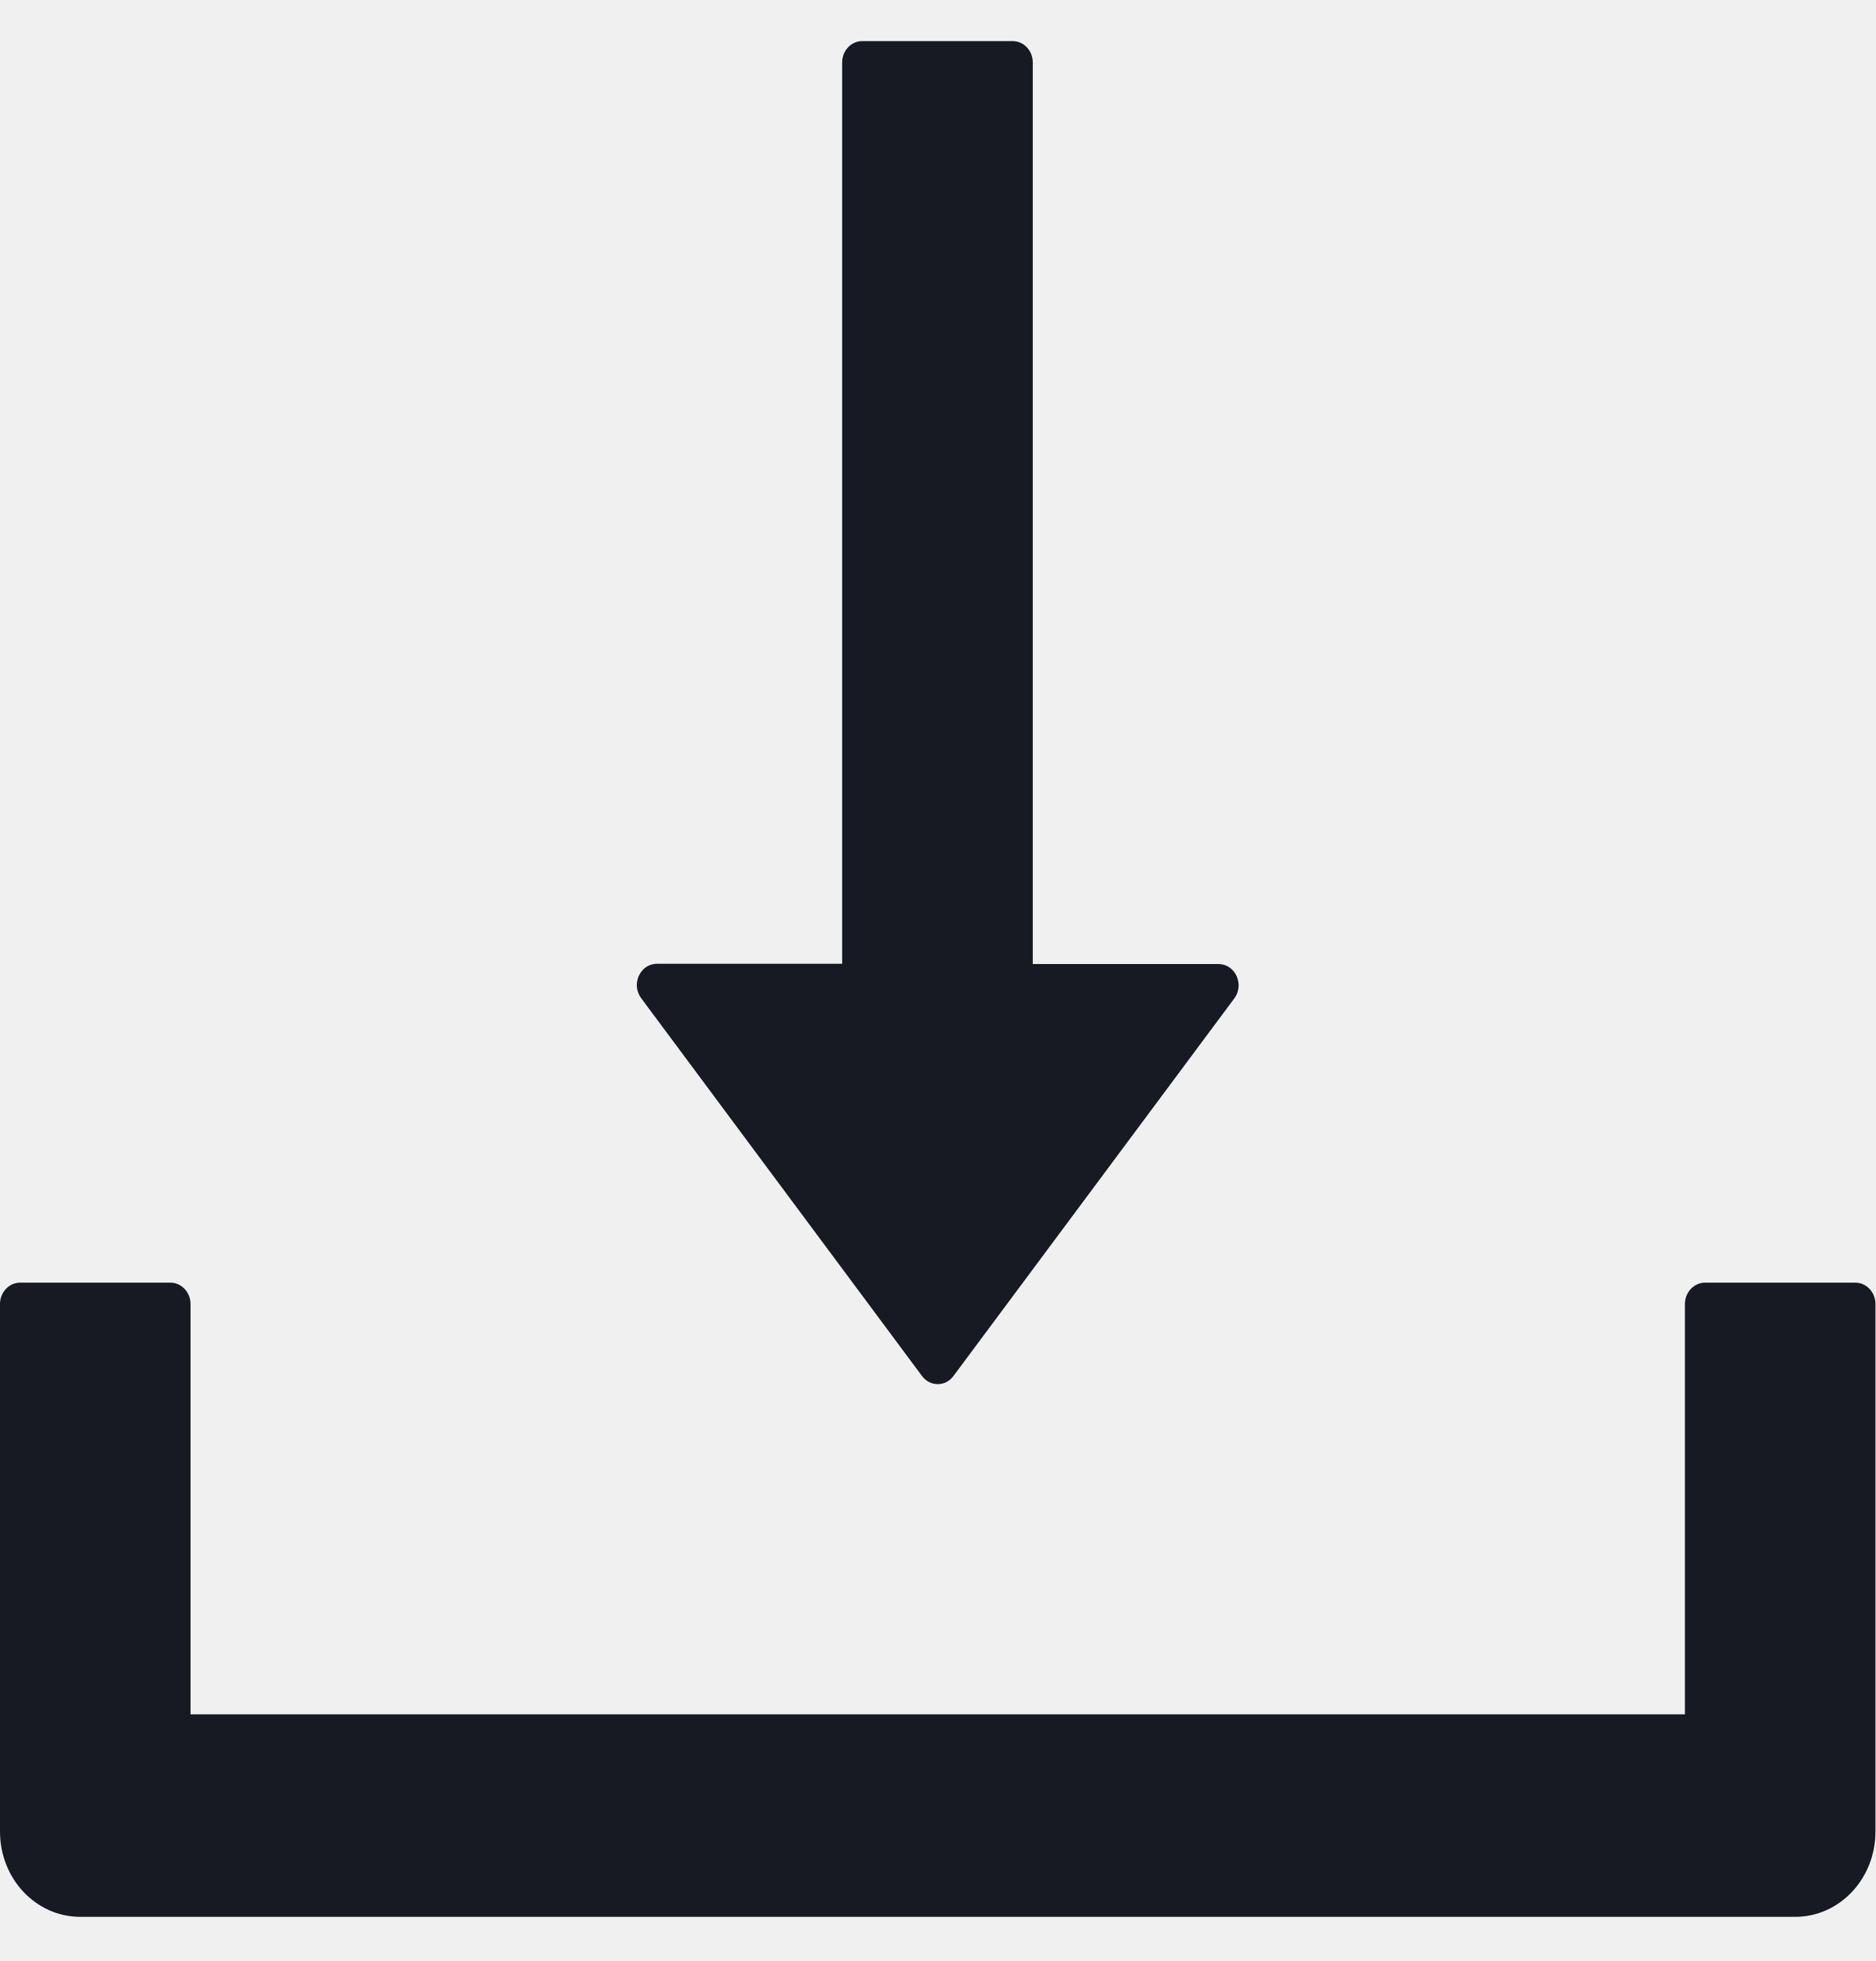
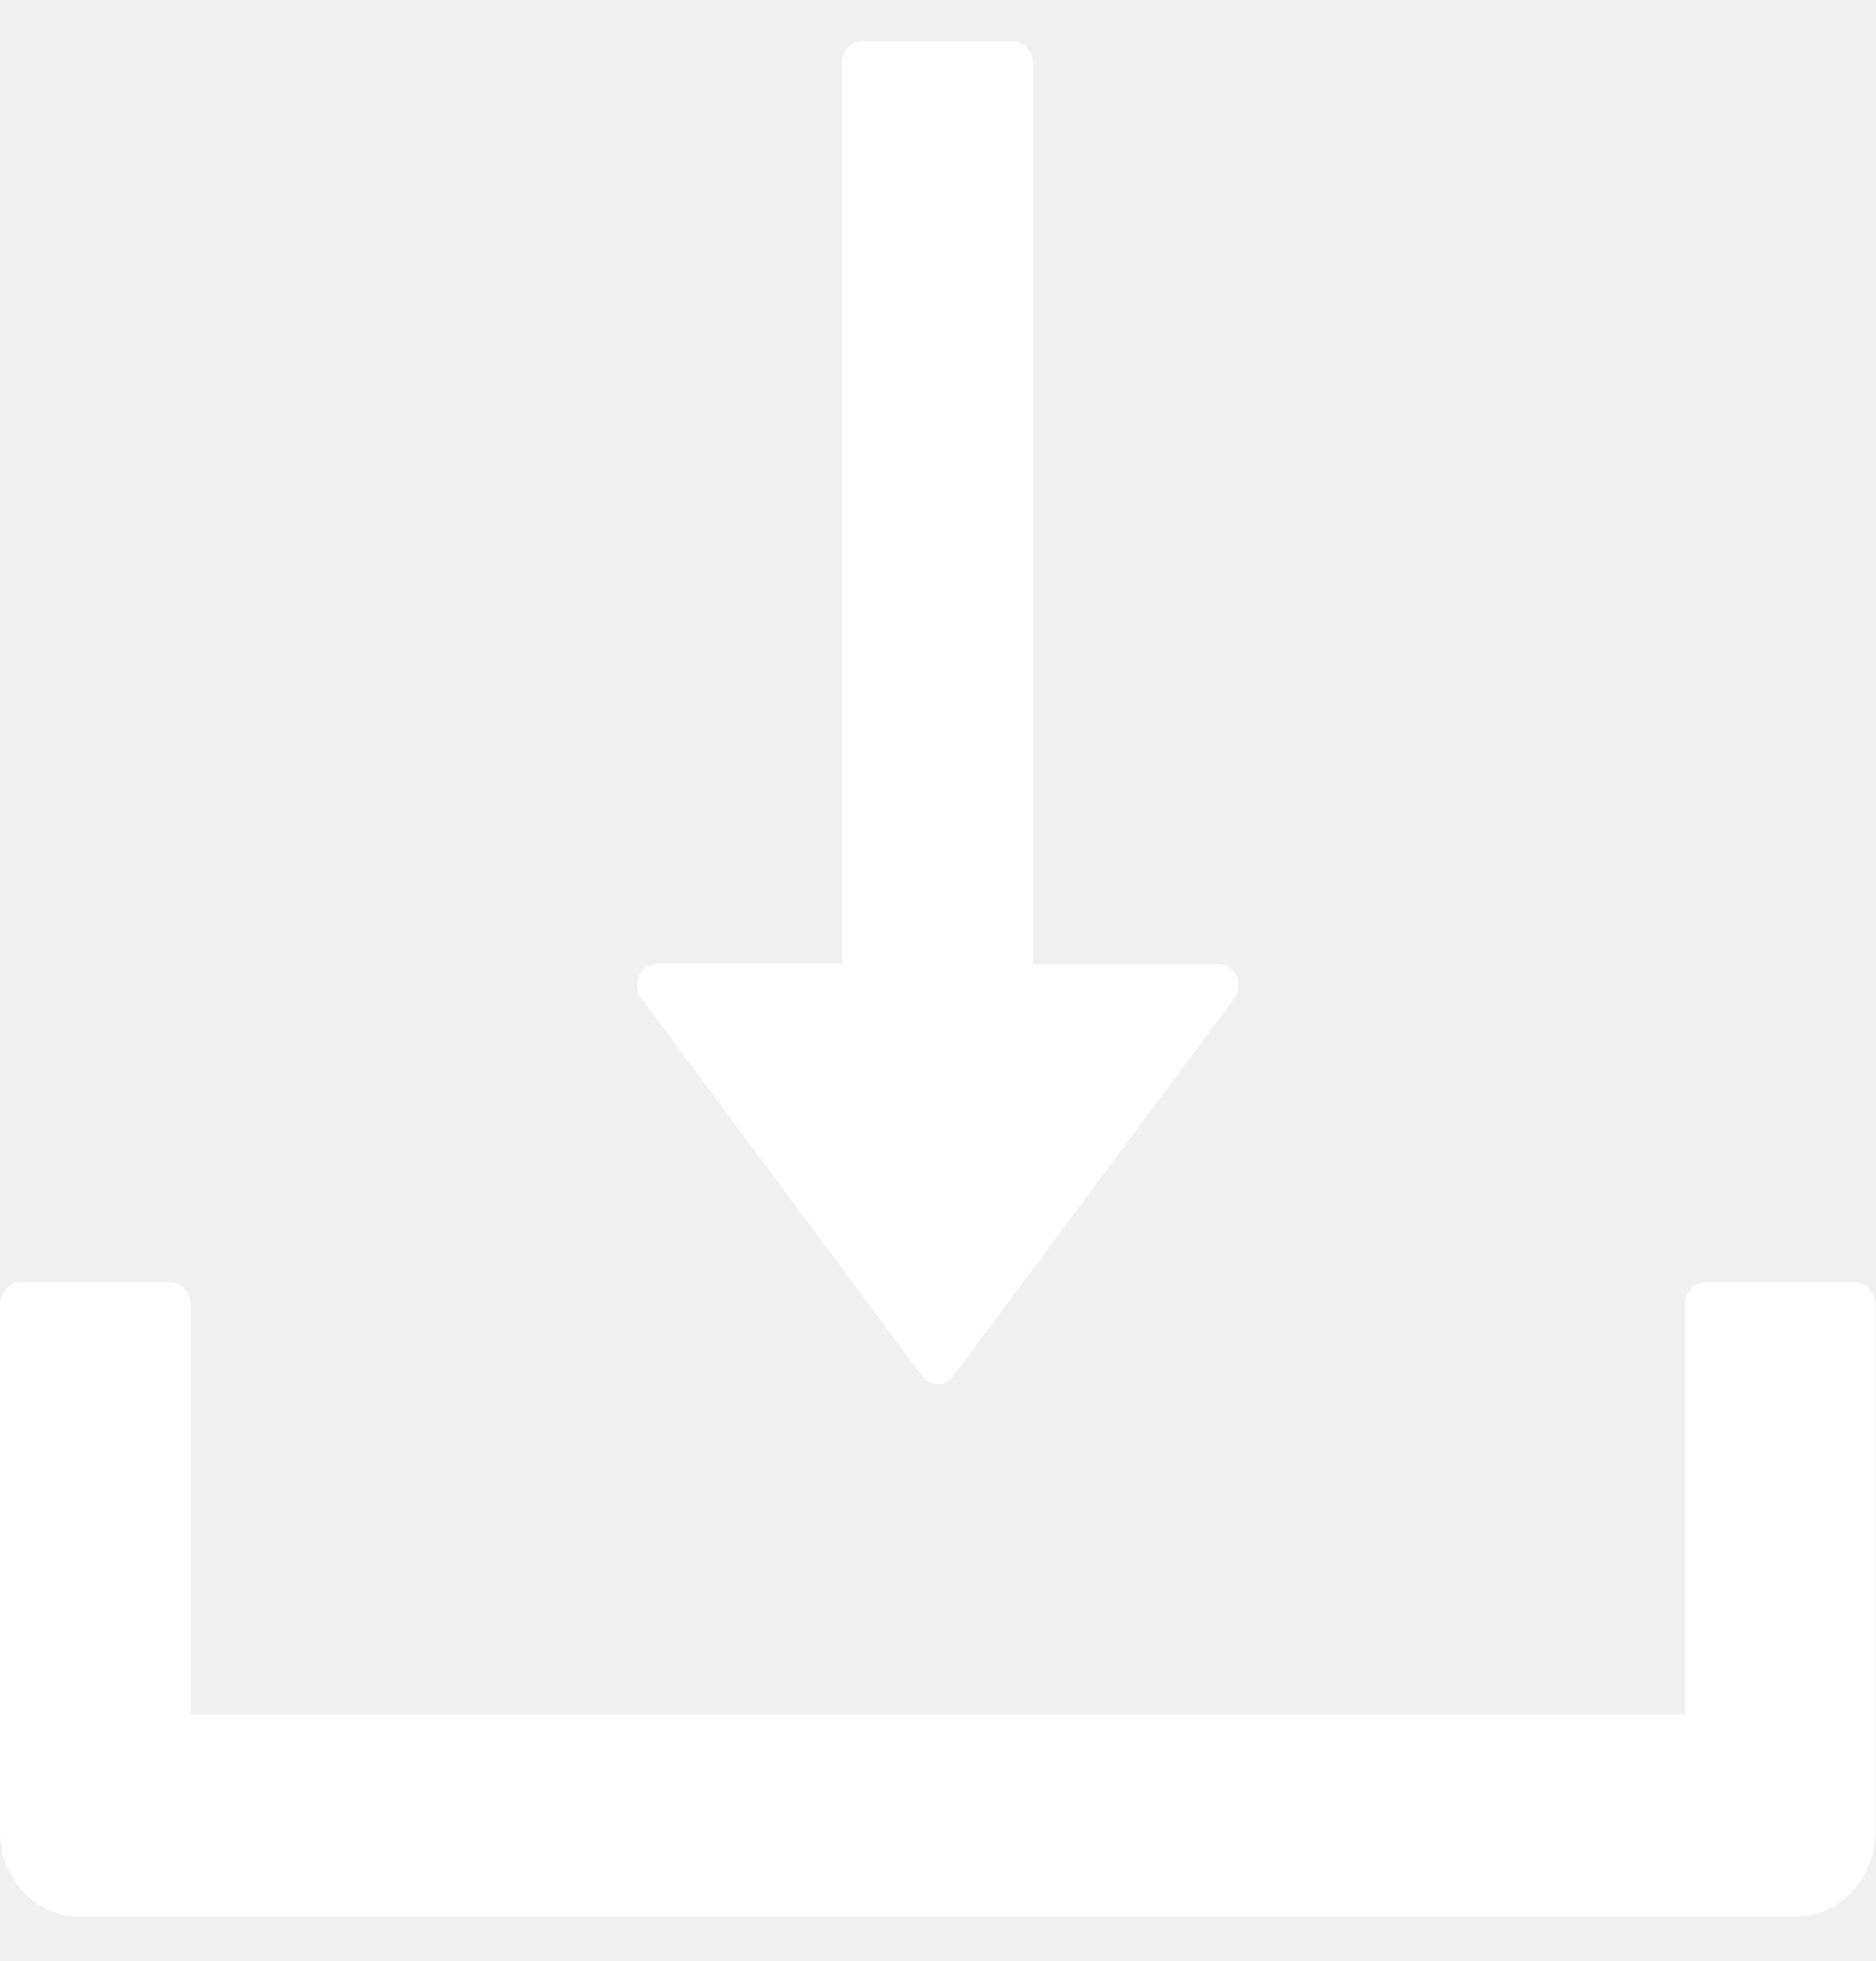
<svg xmlns="http://www.w3.org/2000/svg" width="22" height="23" viewBox="0 0 22 23" fill="none">
-   <path d="M10.815 16.138C10.837 16.168 10.865 16.192 10.897 16.209C10.929 16.226 10.964 16.234 11 16.234C11.036 16.234 11.071 16.226 11.103 16.209C11.135 16.192 11.163 16.168 11.185 16.138L14.479 11.71C14.6 11.548 14.491 11.307 14.294 11.307H12.115V0.732C12.115 0.594 12.009 0.482 11.879 0.482H10.115C9.985 0.482 9.879 0.594 9.879 0.732V11.304H7.706C7.509 11.304 7.4 11.544 7.521 11.707L10.815 16.138ZM21.765 15.044H20C19.871 15.044 19.765 15.157 19.765 15.294V20.107H2.235V15.294C2.235 15.157 2.129 15.044 2 15.044H0.235C0.106 15.044 0 15.157 0 15.294V21.482C0 22.035 0.421 22.482 0.941 22.482H21.059C21.579 22.482 22 22.035 22 21.482V15.294C22 15.157 21.894 15.044 21.765 15.044Z" fill="#171923" />
+   <path d="M10.815 16.138C10.837 16.168 10.865 16.192 10.897 16.209C10.929 16.226 10.964 16.234 11 16.234C11.036 16.234 11.071 16.226 11.103 16.209C11.135 16.192 11.163 16.168 11.185 16.138L14.479 11.71C14.6 11.548 14.491 11.307 14.294 11.307H12.115V0.732C12.115 0.594 12.009 0.482 11.879 0.482H10.115C9.985 0.482 9.879 0.594 9.879 0.732V11.304H7.706C7.509 11.304 7.4 11.544 7.521 11.707L10.815 16.138ZM21.765 15.044H20C19.871 15.044 19.765 15.157 19.765 15.294V20.107H2.235V15.294C2.235 15.157 2.129 15.044 2 15.044H0.235C0.106 15.044 0 15.157 0 15.294V21.482C0 22.035 0.421 22.482 0.941 22.482H21.059C21.579 22.482 22 22.035 22 21.482V15.294C22 15.157 21.894 15.044 21.765 15.044Z" fill="#ffffff" />
</svg>
